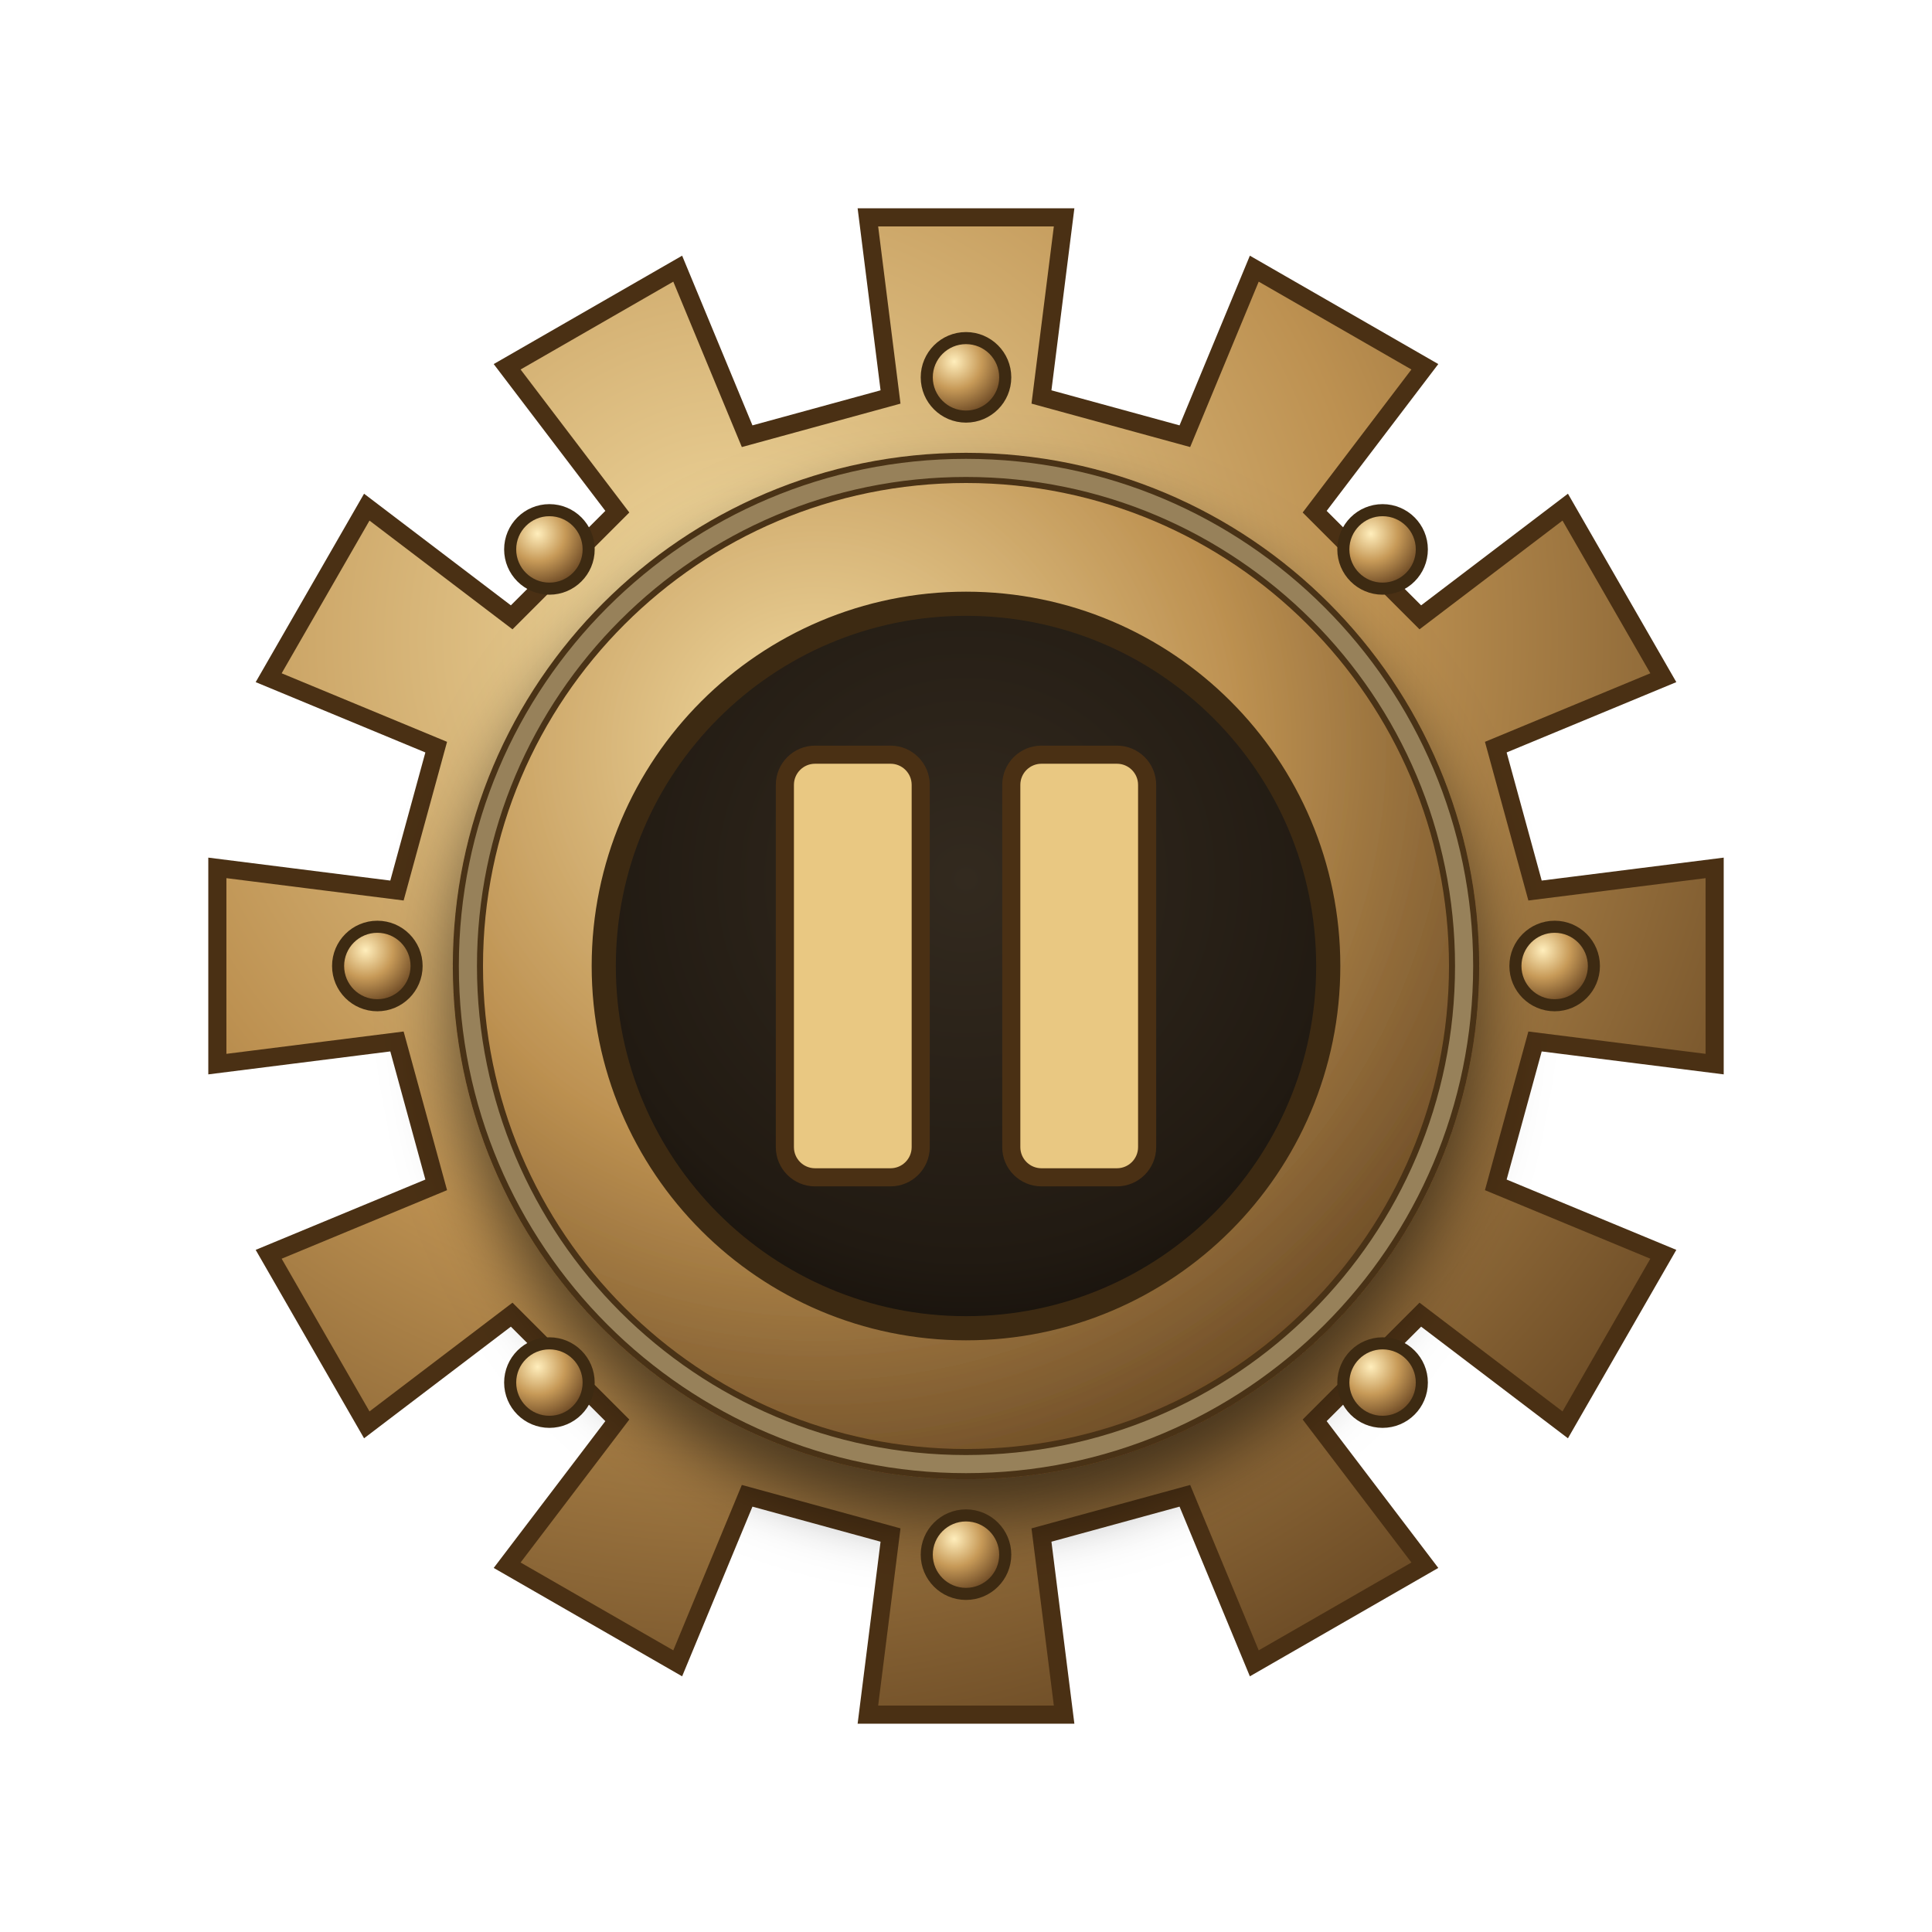
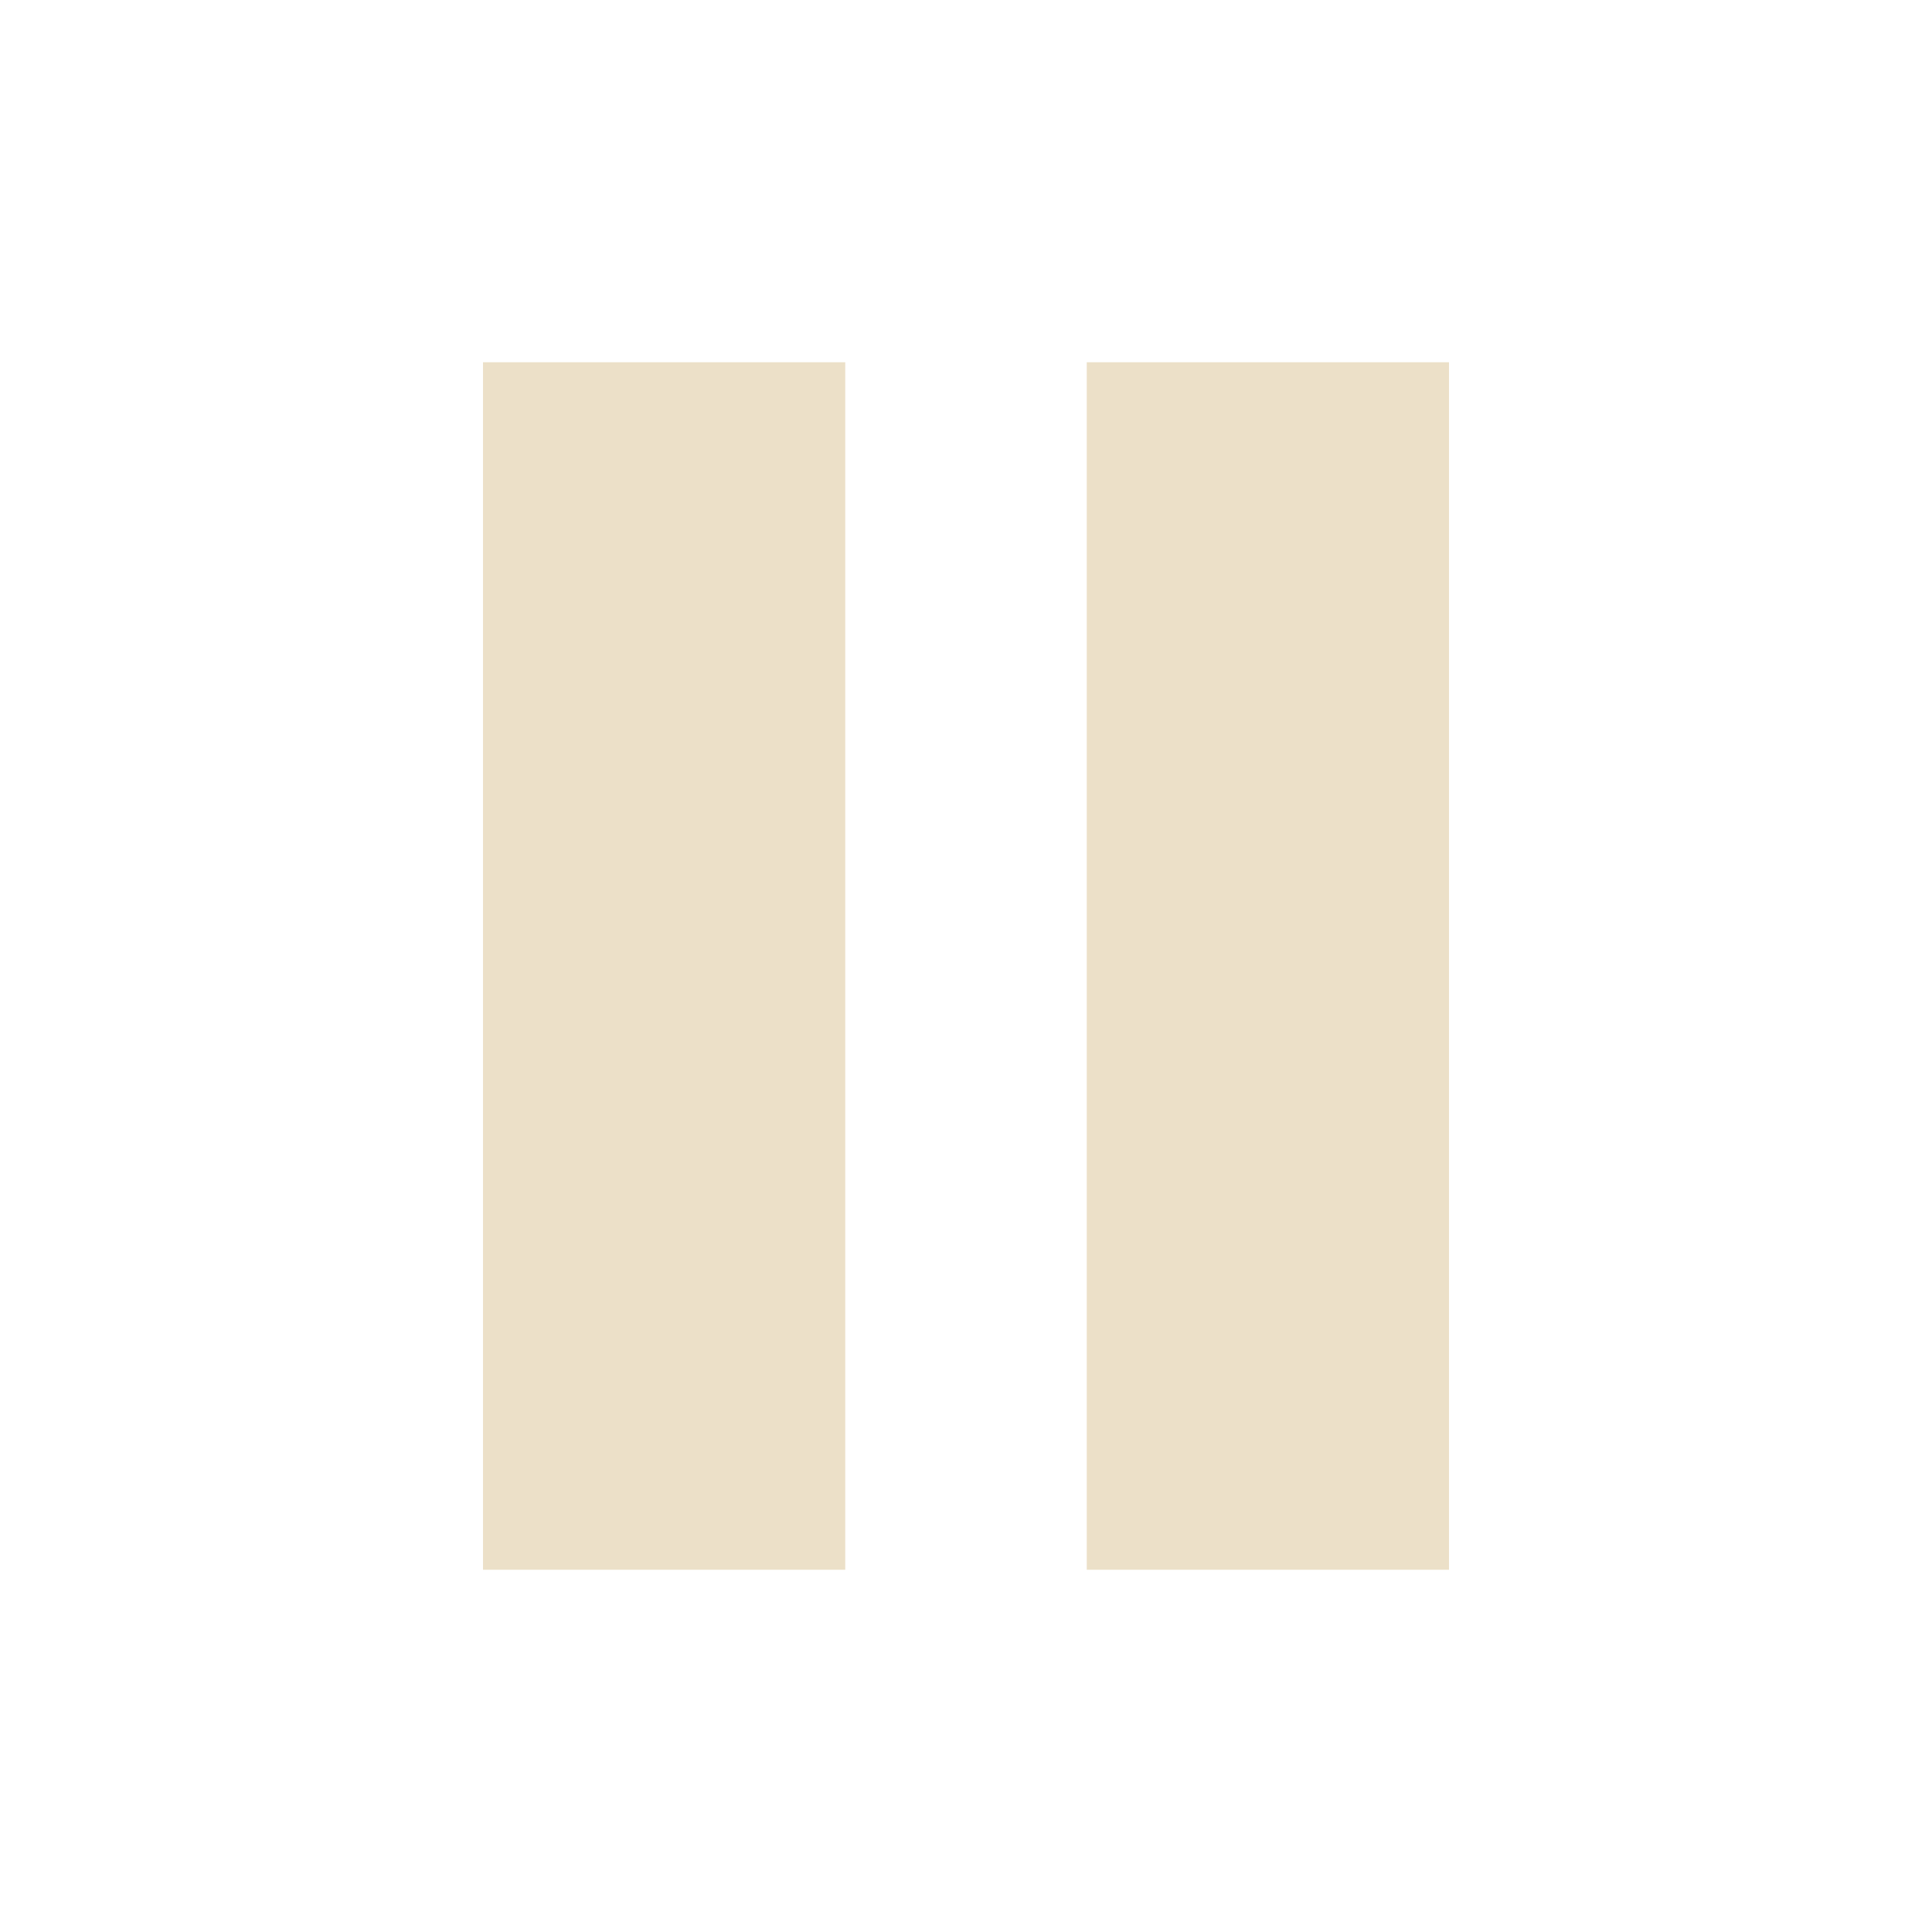
- <svg xmlns="http://www.w3.org/2000/svg" viewBox="0 0 128 128">
-   <defs>
-     <linearGradient id="media_playback_pause_brass" x1="0" y1="0" x2="0.2" y2="1">
-       <stop offset="0" stop-color="#f0d79a" />
-       <stop offset="0.45" stop-color="#bd9151" />
-       <stop offset="0.75" stop-color="#8a6230" />
-       <stop offset="1" stop-color="#5c3f1e" />
-     </linearGradient>
-     <radialGradient id="media_playback_pause_brassR" cx="0.35" cy="0.28" r="0.85">
-       <stop offset="0" stop-color="#f3dca2" />
-       <stop offset="0.5" stop-color="#bd9151" />
-       <stop offset="1" stop-color="#5a3c1c" />
-     </radialGradient>
-     <linearGradient id="media_playback_pause_copper" x1="0" y1="0" x2="0.3" y2="1">
-       <stop offset="0" stop-color="#e2a06a" />
-       <stop offset="0.5" stop-color="#b06a39" />
-       <stop offset="1" stop-color="#6e3a1a" />
-     </linearGradient>
-     <radialGradient id="media_playback_pause_recess" cx="0.5" cy="0.38" r="0.75">
-       <stop offset="0" stop-color="#332a1f" />
-       <stop offset="0.7" stop-color="#211a12" />
-       <stop offset="1" stop-color="#100b07" />
-     </radialGradient>
-     <radialGradient id="media_playback_pause_rivet" cx="0.35" cy="0.3" r="0.7">
-       <stop offset="0" stop-color="#ffeebc" />
-       <stop offset="0.5" stop-color="#c79a58" />
-       <stop offset="1" stop-color="#6b4824" />
-     </radialGradient>
-     <radialGradient id="media_playback_pause_glow" cx="0.5" cy="0.5" r="0.5">
-       <stop offset="0" stop-color="#ffb15a" />
-       <stop offset="0.5" stop-color="#d97a2a" />
-       <stop offset="1" stop-color="#d97a2a" stop-opacity="0" />
-     </radialGradient>
-     <filter id="media_playback_pause_sh" x="-30%" y="-30%" width="160%" height="160%">
-       <feDropShadow dx="0" dy="2.5" stdDeviation="2.2" flood-color="#000" flood-opacity="0.55" />
-     </filter>
-   </defs>
-   <g transform="rotate(0 64 64)">
-     <path d="M113.6 57.5 L113.6 70.5 L101.7 69.0 L99.1 78.5 L110.2 83.1 L103.7 94.4 L94.1 87.1 L87.1 94.1 L94.4 103.7 L83.1 110.2 L78.5 99.1 L69.0 101.7 L70.5 113.6 L57.5 113.6 L59.0 101.7 L49.5 99.1 L44.9 110.2 L33.6 103.7 L40.9 94.1 L33.9 87.1 L24.3 94.4 L17.8 83.1 L28.9 78.5 L26.3 69.0 L14.4 70.5 L14.4 57.5 L26.3 59.0 L28.9 49.5 L17.8 44.9 L24.3 33.6 L33.9 40.9 L40.9 33.9 L33.6 24.3 L44.9 17.8 L49.5 28.9 L59.0 26.3 L57.5 14.4 L70.5 14.4 L69.0 26.3 L78.5 28.9 L83.1 17.8 L94.4 24.3 L87.1 33.9 L94.1 40.9 L103.7 33.6 L110.2 44.9 L99.1 49.5 L101.7 59.0 Z" fill="url(#media_playback_pause_brassR)" stroke="#4a3014" stroke-width="1.2" />
-     <circle cx="64" cy="64" r="23.6" fill="none" stroke="#5a3c1c" stroke-width="1.4" opacity="0.6" />
-   </g>
-   <circle cx="64" cy="64" r="33" fill="url(#media_playback_pause_brassR)" stroke="#4a3014" stroke-width="2" filter="url(#media_playback_pause_sh)" />
-   <circle cx="64" cy="64" r="33" fill="none" stroke="#f6e2ac" stroke-width="1.2" opacity="0.45" />
-   <circle cx="64" cy="64" r="24" fill="url(#media_playback_pause_recess)" stroke="#3d2a12" stroke-width="1.6" />
-   <circle cx="103.0" cy="64.0" r="2.6" fill="url(#media_playback_pause_rivet)" stroke="#3d2a12" stroke-width="0.8" />
-   <circle cx="91.6" cy="91.6" r="2.6" fill="url(#media_playback_pause_rivet)" stroke="#3d2a12" stroke-width="0.8" />
-   <circle cx="64.0" cy="103.0" r="2.6" fill="url(#media_playback_pause_rivet)" stroke="#3d2a12" stroke-width="0.8" />
-   <circle cx="36.4" cy="91.6" r="2.6" fill="url(#media_playback_pause_rivet)" stroke="#3d2a12" stroke-width="0.8" />
-   <circle cx="25.0" cy="64.0" r="2.6" fill="url(#media_playback_pause_rivet)" stroke="#3d2a12" stroke-width="0.8" />
-   <circle cx="36.4" cy="36.4" r="2.6" fill="url(#media_playback_pause_rivet)" stroke="#3d2a12" stroke-width="0.8" />
-   <circle cx="64.0" cy="25.0" r="2.6" fill="url(#media_playback_pause_rivet)" stroke="#3d2a12" stroke-width="0.8" />
-   <circle cx="91.6" cy="36.4" r="2.6" fill="url(#media_playback_pause_rivet)" stroke="#3d2a12" stroke-width="0.8" />
-   <g fill="#e9c882" stroke="#4a3014" stroke-width="1.2">
-     <rect x="52" y="50" width="9" height="28" rx="2" />
-     <rect x="67" y="50" width="9" height="28" rx="2" />
+ <svg xmlns="http://www.w3.org/2000/svg" width="16" height="16" viewBox="0 0 16 16">
+   <style id="current-color-scheme" type="text/css">.ColorScheme-Text{color:#ece0c8;}</style>
+   <g class="ColorScheme-Text" fill="currentColor" stroke="none">
+     <rect x="4" y="3" width="3" height="10" fill="currentColor" />
+     <rect x="9" y="3" width="3" height="10" fill="currentColor" />
  </g>
</svg>
